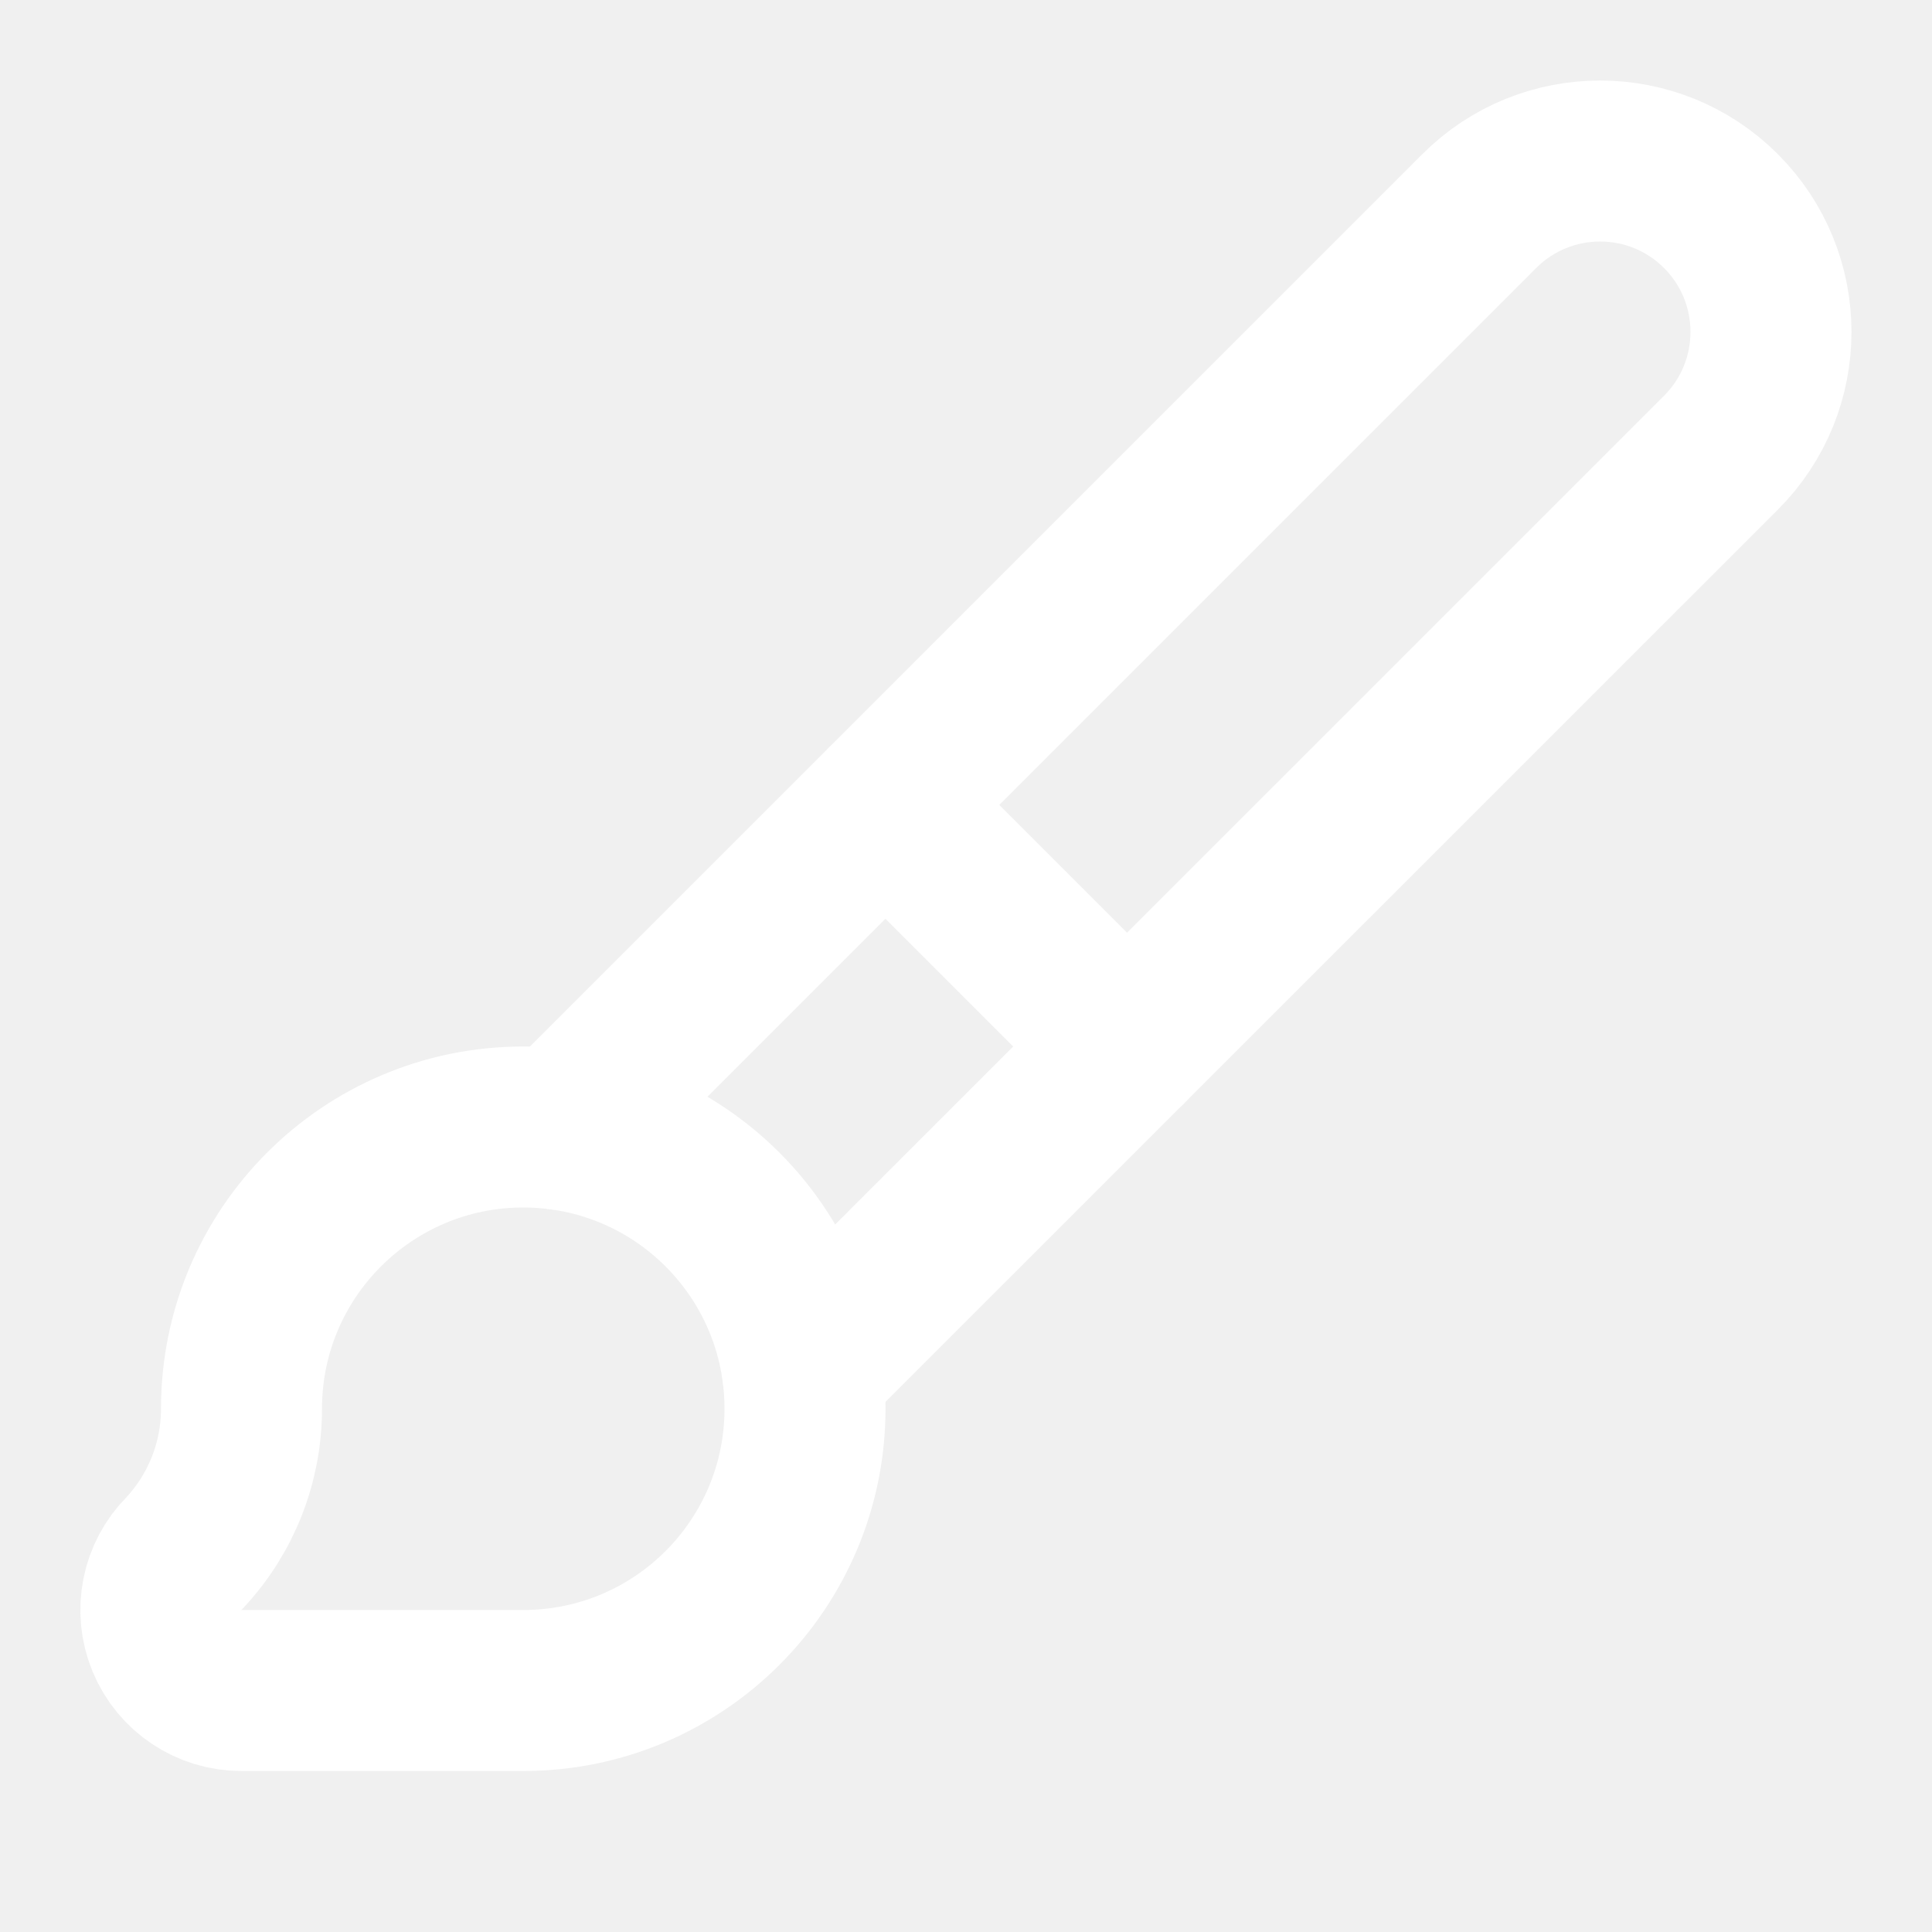
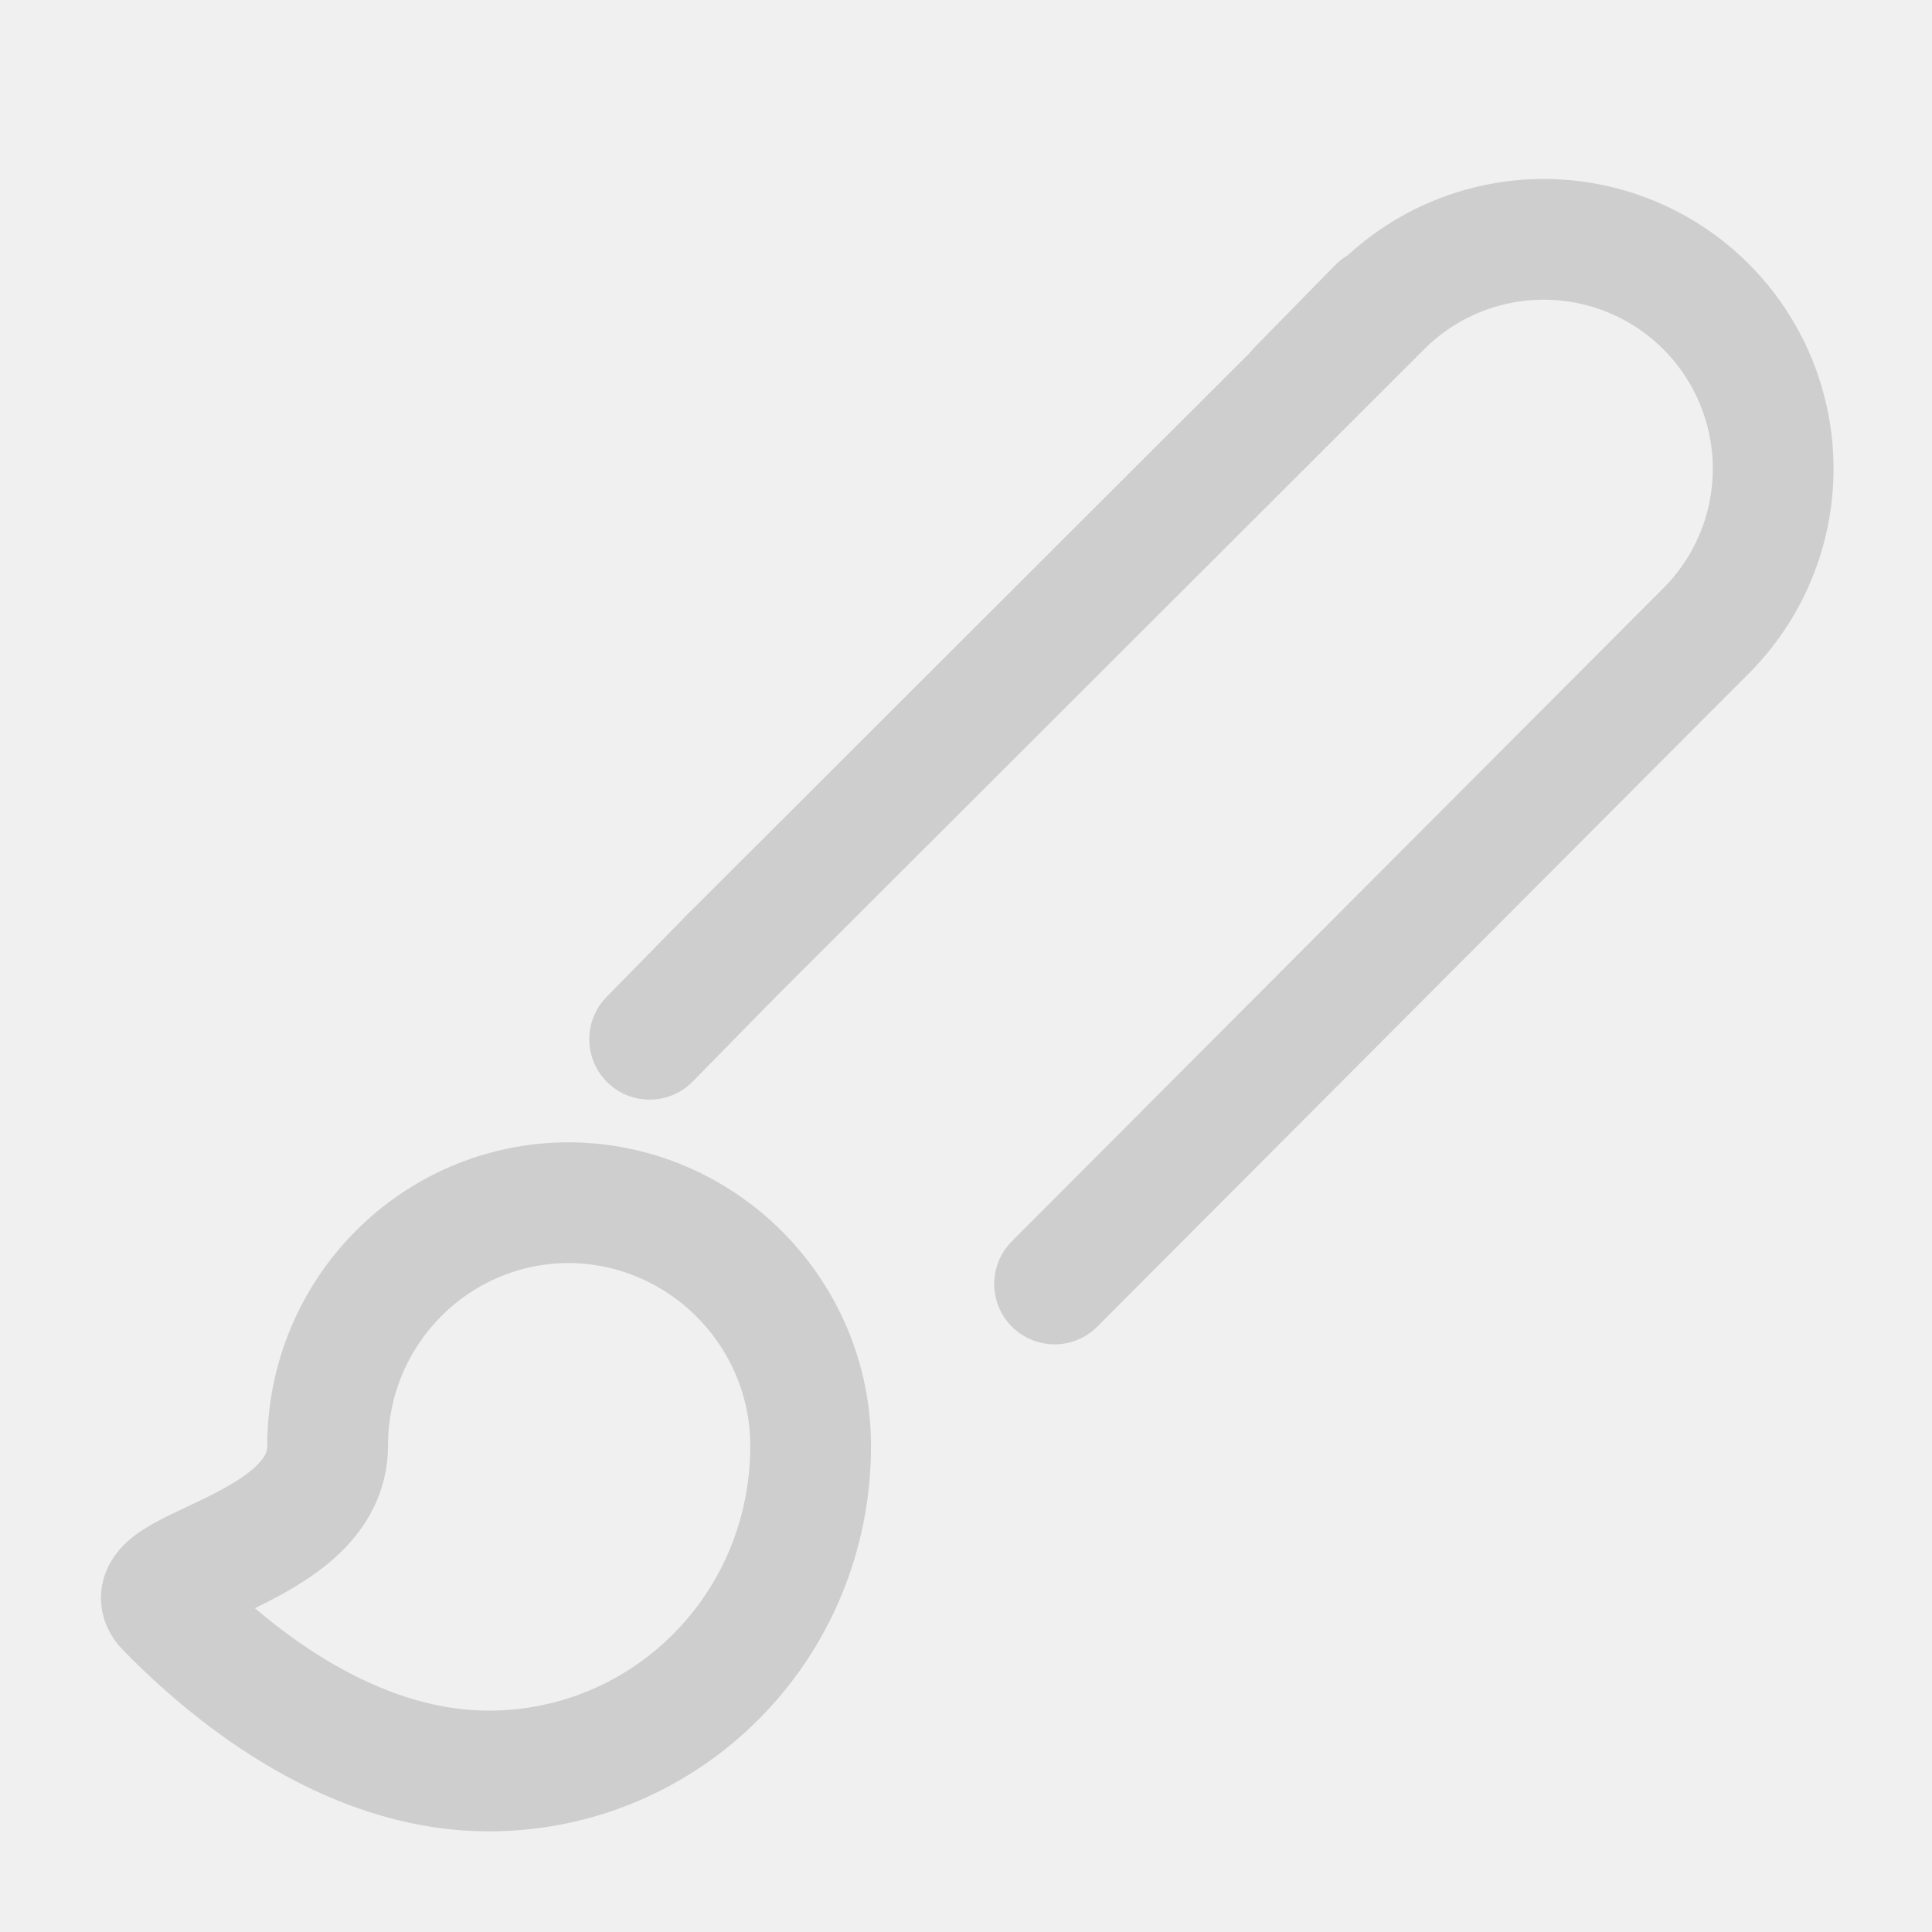
- <svg xmlns="http://www.w3.org/2000/svg" width="24" height="24" viewBox="0 0 24 24" fill="none" stroke="#ffffff" stroke-width="2" stroke-linecap="round" stroke-linejoin="round" class="lucide lucide-brush-icon lucide-brush">
-   <path d="m11 10 3 3" />
-   <path d="M6.5 21A3.5 3.5 0 1 0 3 17.5a2.62 2.62 0 0 1-.708 1.792A1 1 0 0 0 3 21z" />
-   <path d="M9.969 17.031 21.378 5.624a1 1 0 0 0-3.002-3.002L6.967 14.031" />
+ <svg xmlns="http://www.w3.org/2000/svg" width="32" height="32" viewBox="0 0 24 24" fill="none" stroke="#cecece" stroke-width="1.5" stroke-linecap="round" stroke-linejoin="round" class="lucide lucide-brush-icon lucide-brush">
+   <path d="m9.06 11.9 8.07-8.06a2.85 2.85 0 1 1 4.03 4.03l-8.06 8.08" />
+   <path d="M7.07 14.94c-1.66 0-3 1.35-3 3.02 0 1.33-2.5 1.52-2 2.02 1.08 1.1 2.49 2.02 4 2.02 2.21 0 4-1.79 4-4.04 0-1.65-1.34-3.01-3-3.02z" />
+   <path d="m9.06 11.9-.99 1.01" />
+   <path d="m16.13 4.83.99-1.01" />
</svg>
